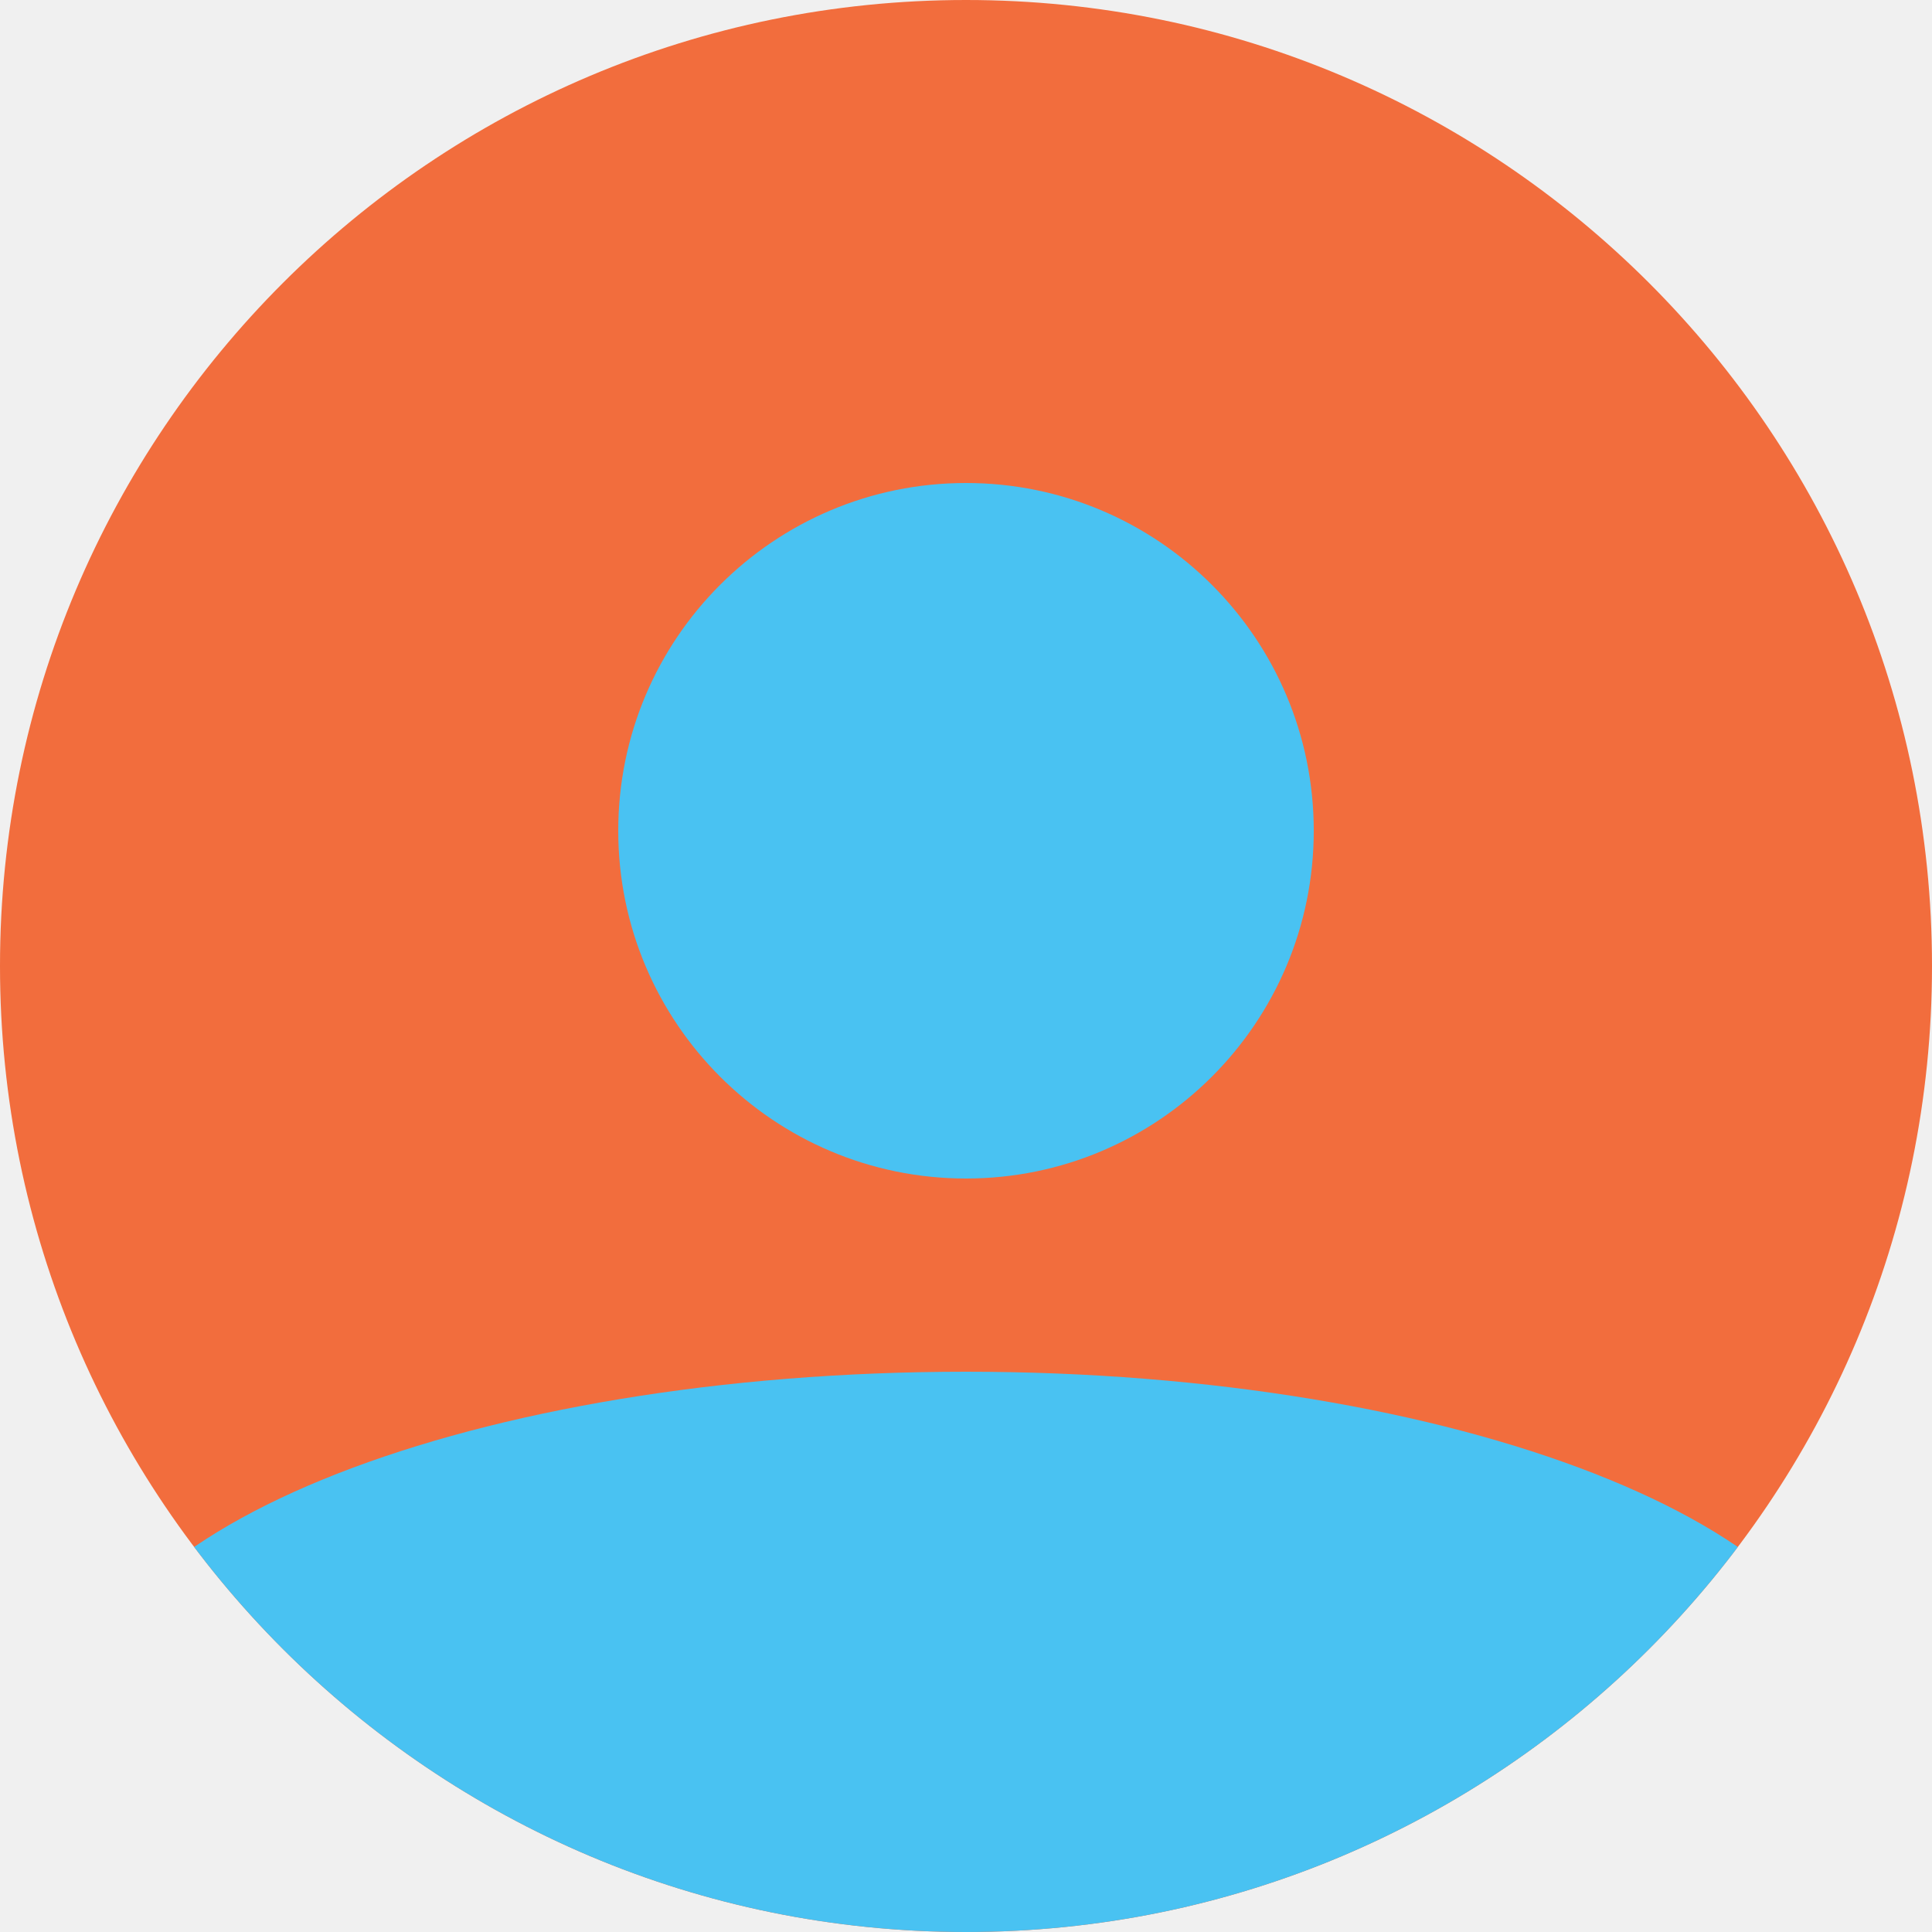
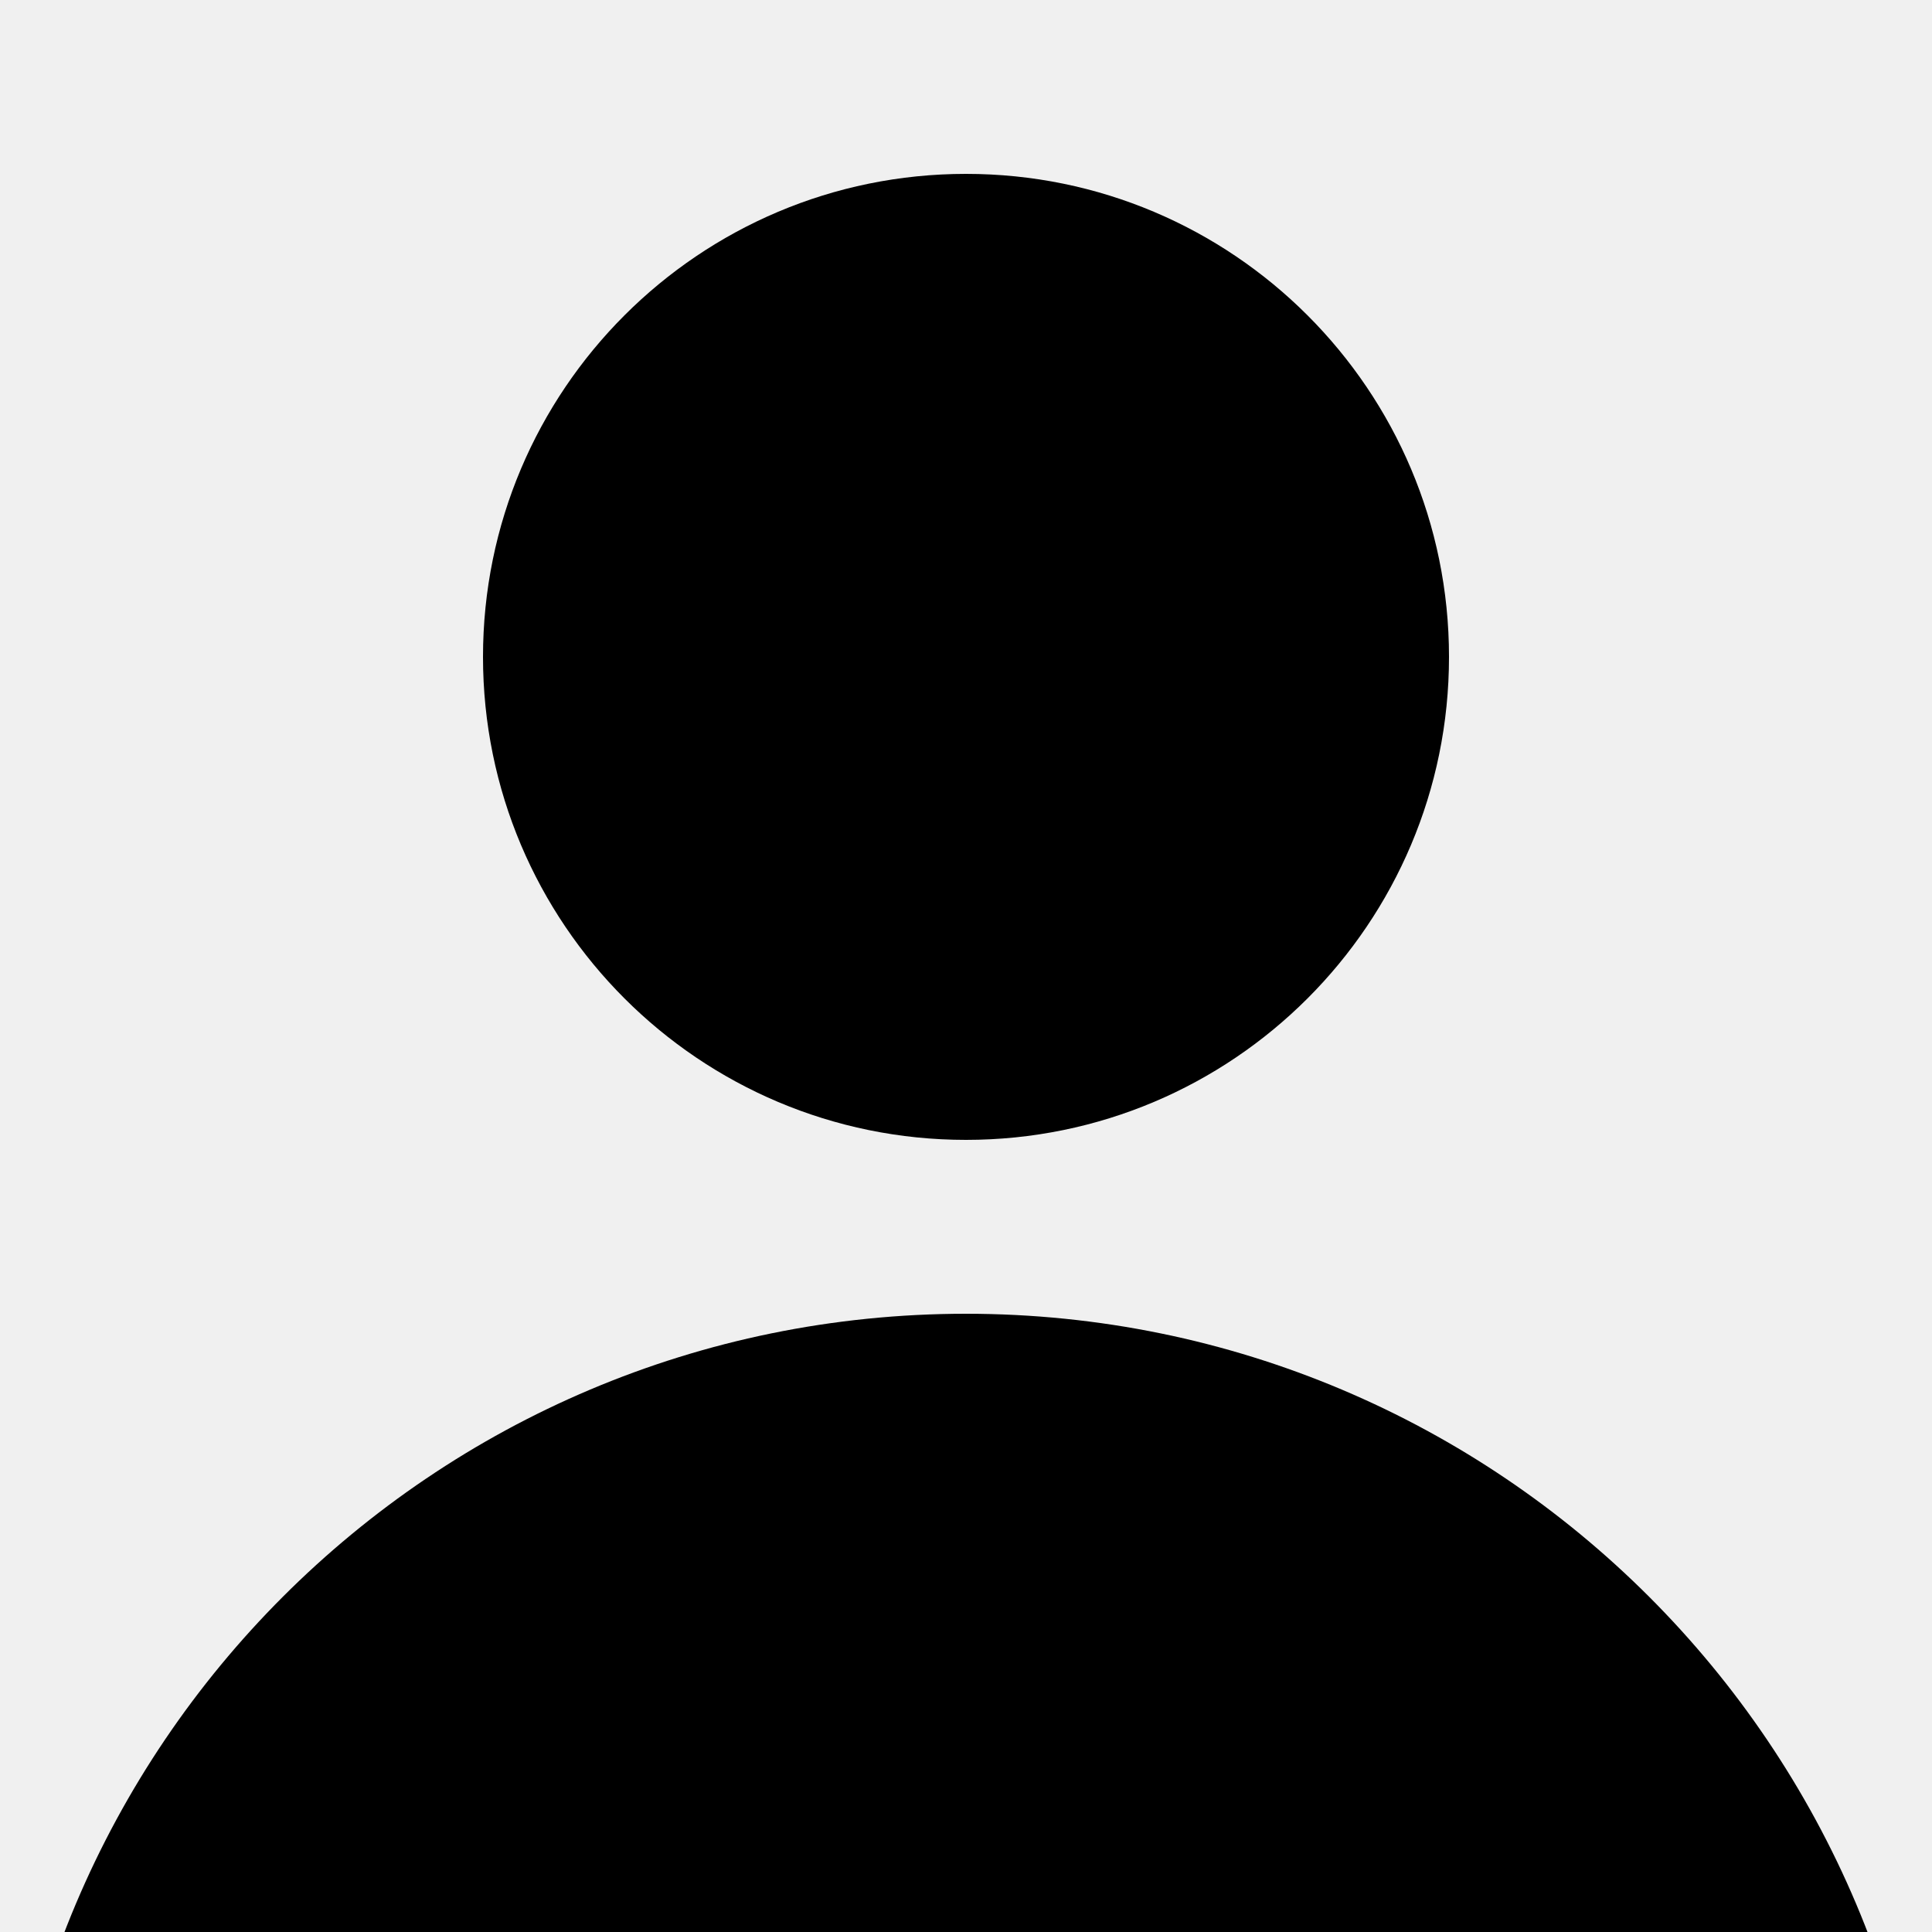
- <svg xmlns="http://www.w3.org/2000/svg" width="100" height="100" viewBox="0 0 100 100" fill="none">
-   <g clip-path="url(#clip0_265_7)">
-     <circle cx="50" cy="50" r="50" fill="#F26D3D" />
-     <ellipse cx="50" cy="89" rx="46" ry="18" fill="#49C2F2" />
-     <circle cx="50" cy="43" r="18" fill="#49C2F2" />
+ <svg xmlns="http://www.w3.org/2000/svg" width="200" height="200" viewBox="0 0 200 200" fill="none">
+   <g clip-path="url(#clip0_275_4)">
+     <circle cx="100" cy="68" r="50" fill="black" />
+     <circle cx="100" cy="236" r="100" fill="black" />
  </g>
  <defs>
-     <clipPath id="clip0_265_7">
-       <rect width="100" height="100" rx="50" fill="white" />
+     <clipPath id="clip0_275_4">
+       <rect width="200" height="200" fill="white" />
    </clipPath>
  </defs>
</svg>
